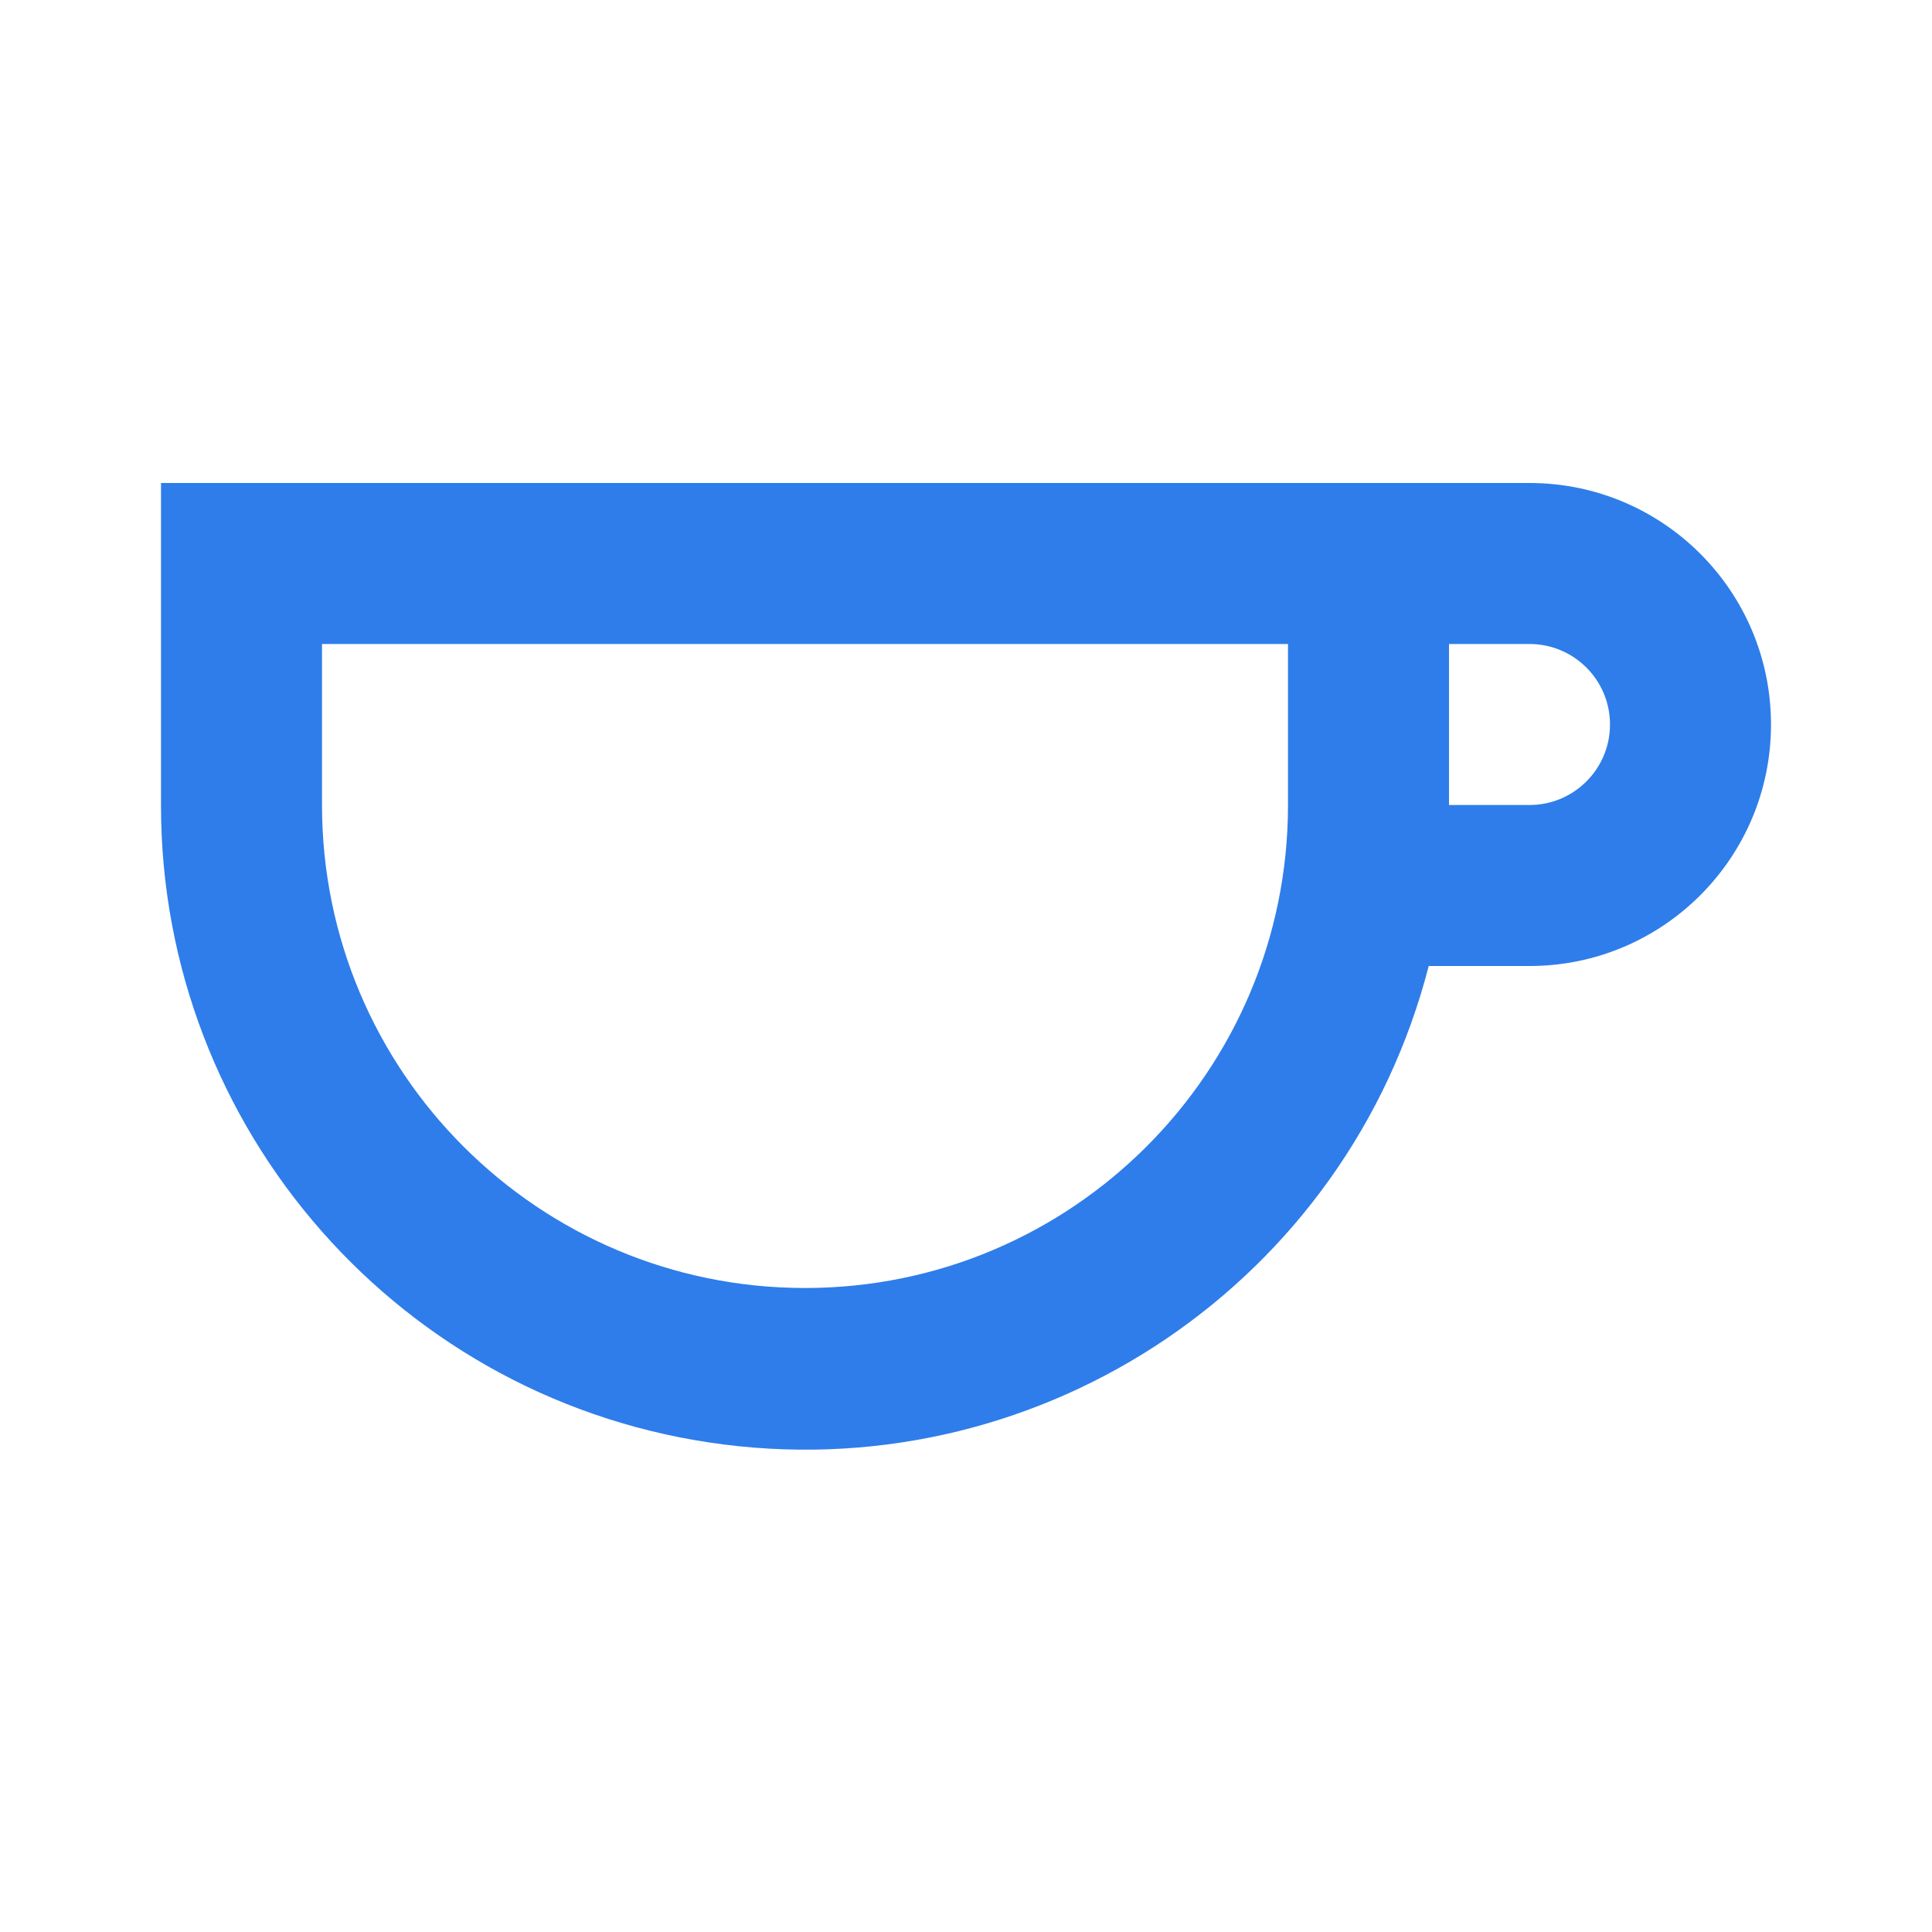
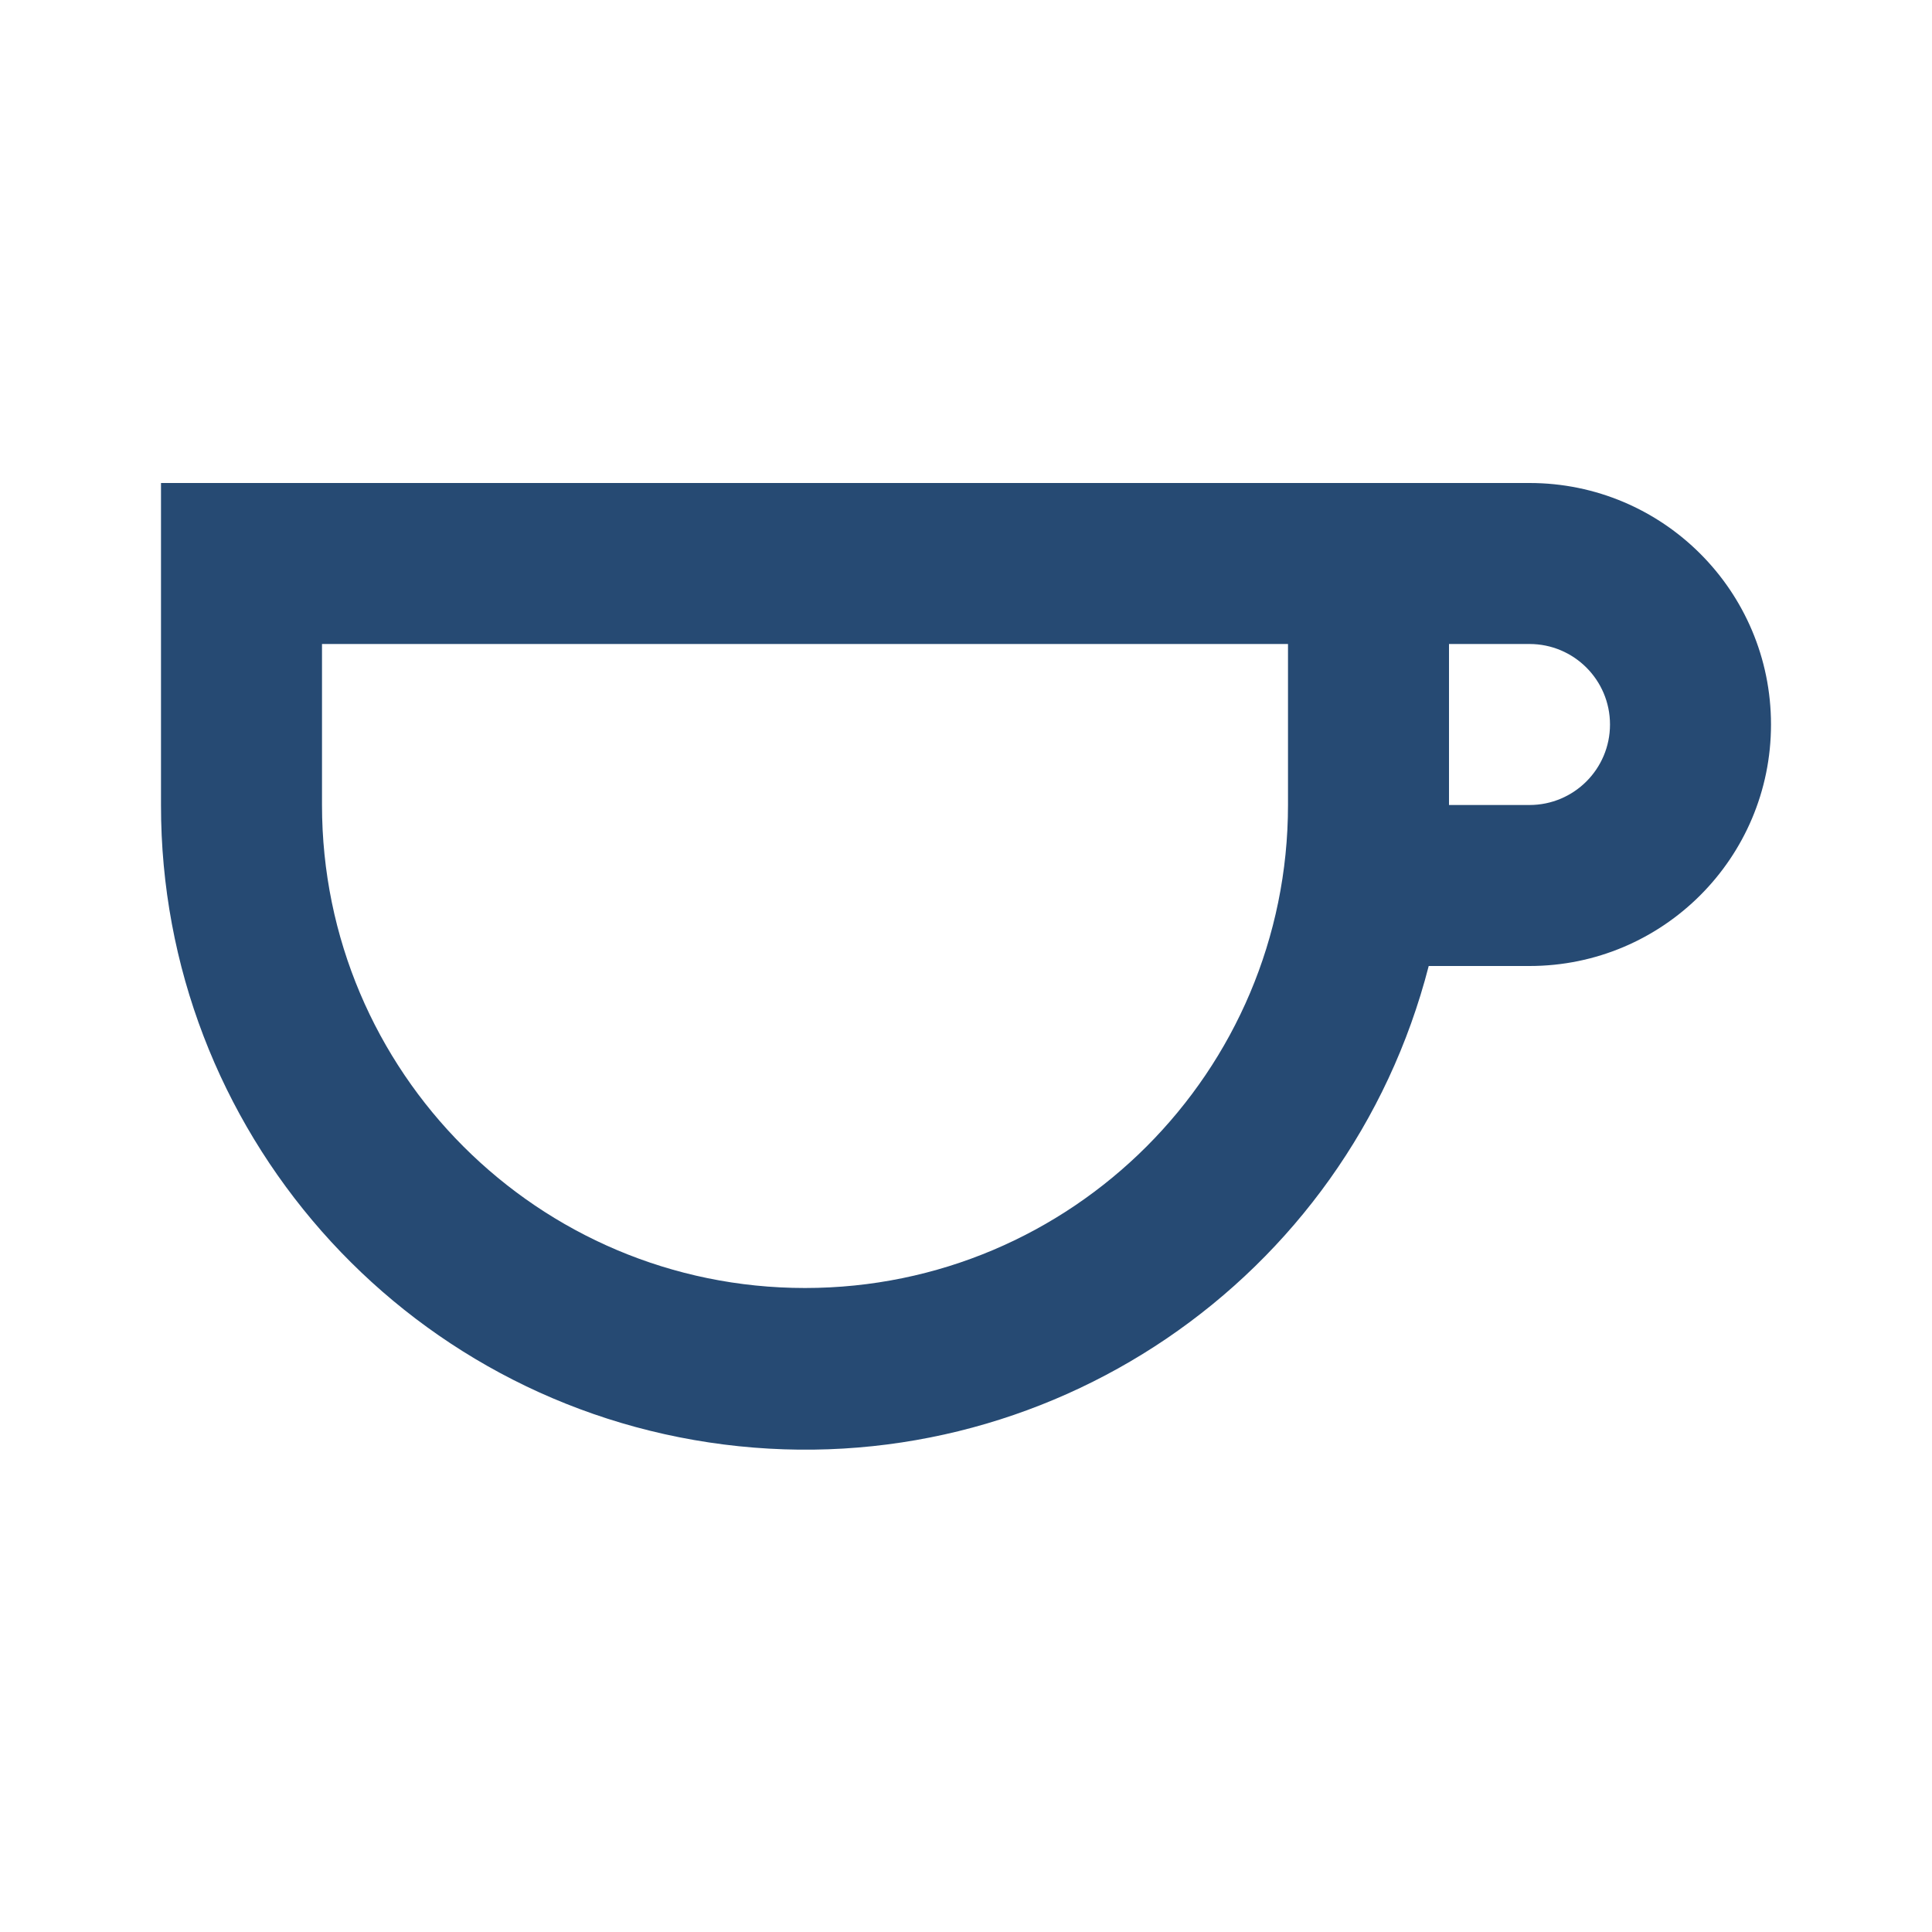
- <svg xmlns="http://www.w3.org/2000/svg" viewBox="-2 -6 24 24" width="24" height="24" fill="hsl(215, 82%, 55%)" preserveAspectRatio="xMinYMin" class="icon__icon">
+ <svg xmlns="http://www.w3.org/2000/svg" viewBox="-2 -6 24 24" width="24" height="24" fill="hsl(212, 50%, 30%)" preserveAspectRatio="xMinYMin" class="icon__icon">
  <path d="M2 4a6 6 0 1 0 12 0V2H2v2zm14-4h1a3 3 0 0 1 0 6h-1.252A8 8 0 0 1 0 4V0h16zm0 4h1a1 1 0 0 0 0-2h-1v2z" />
</svg>
